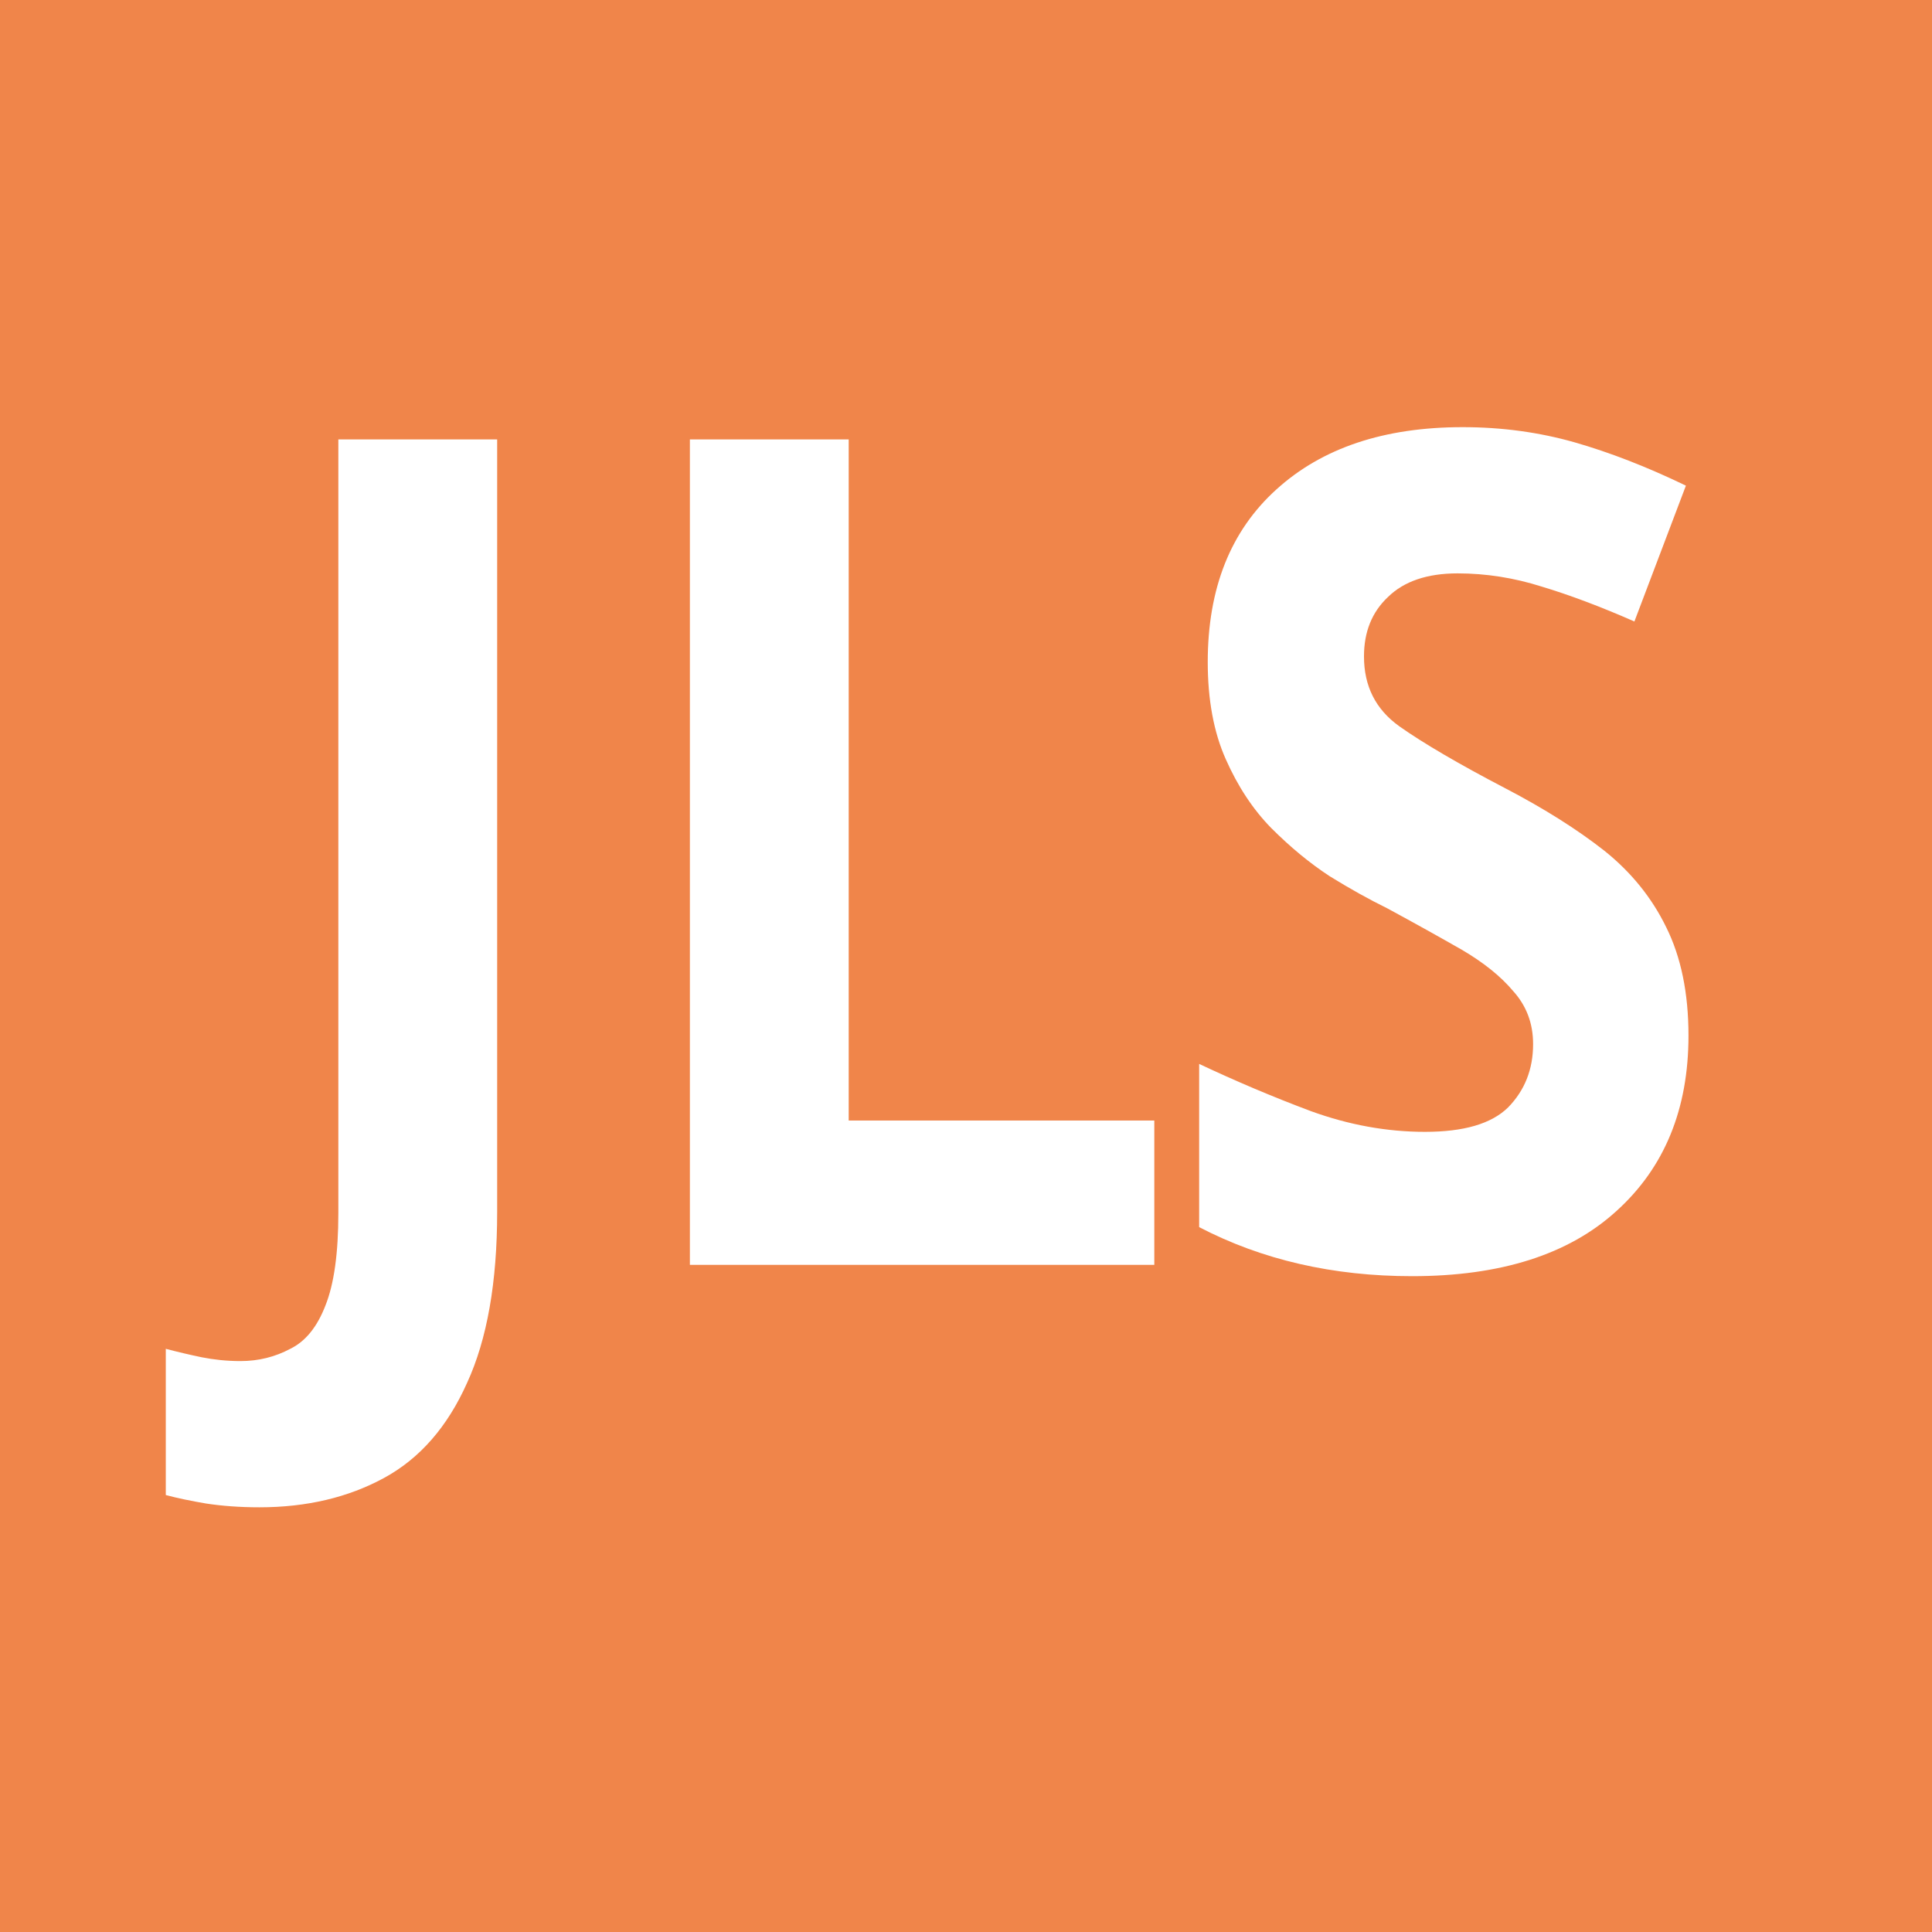
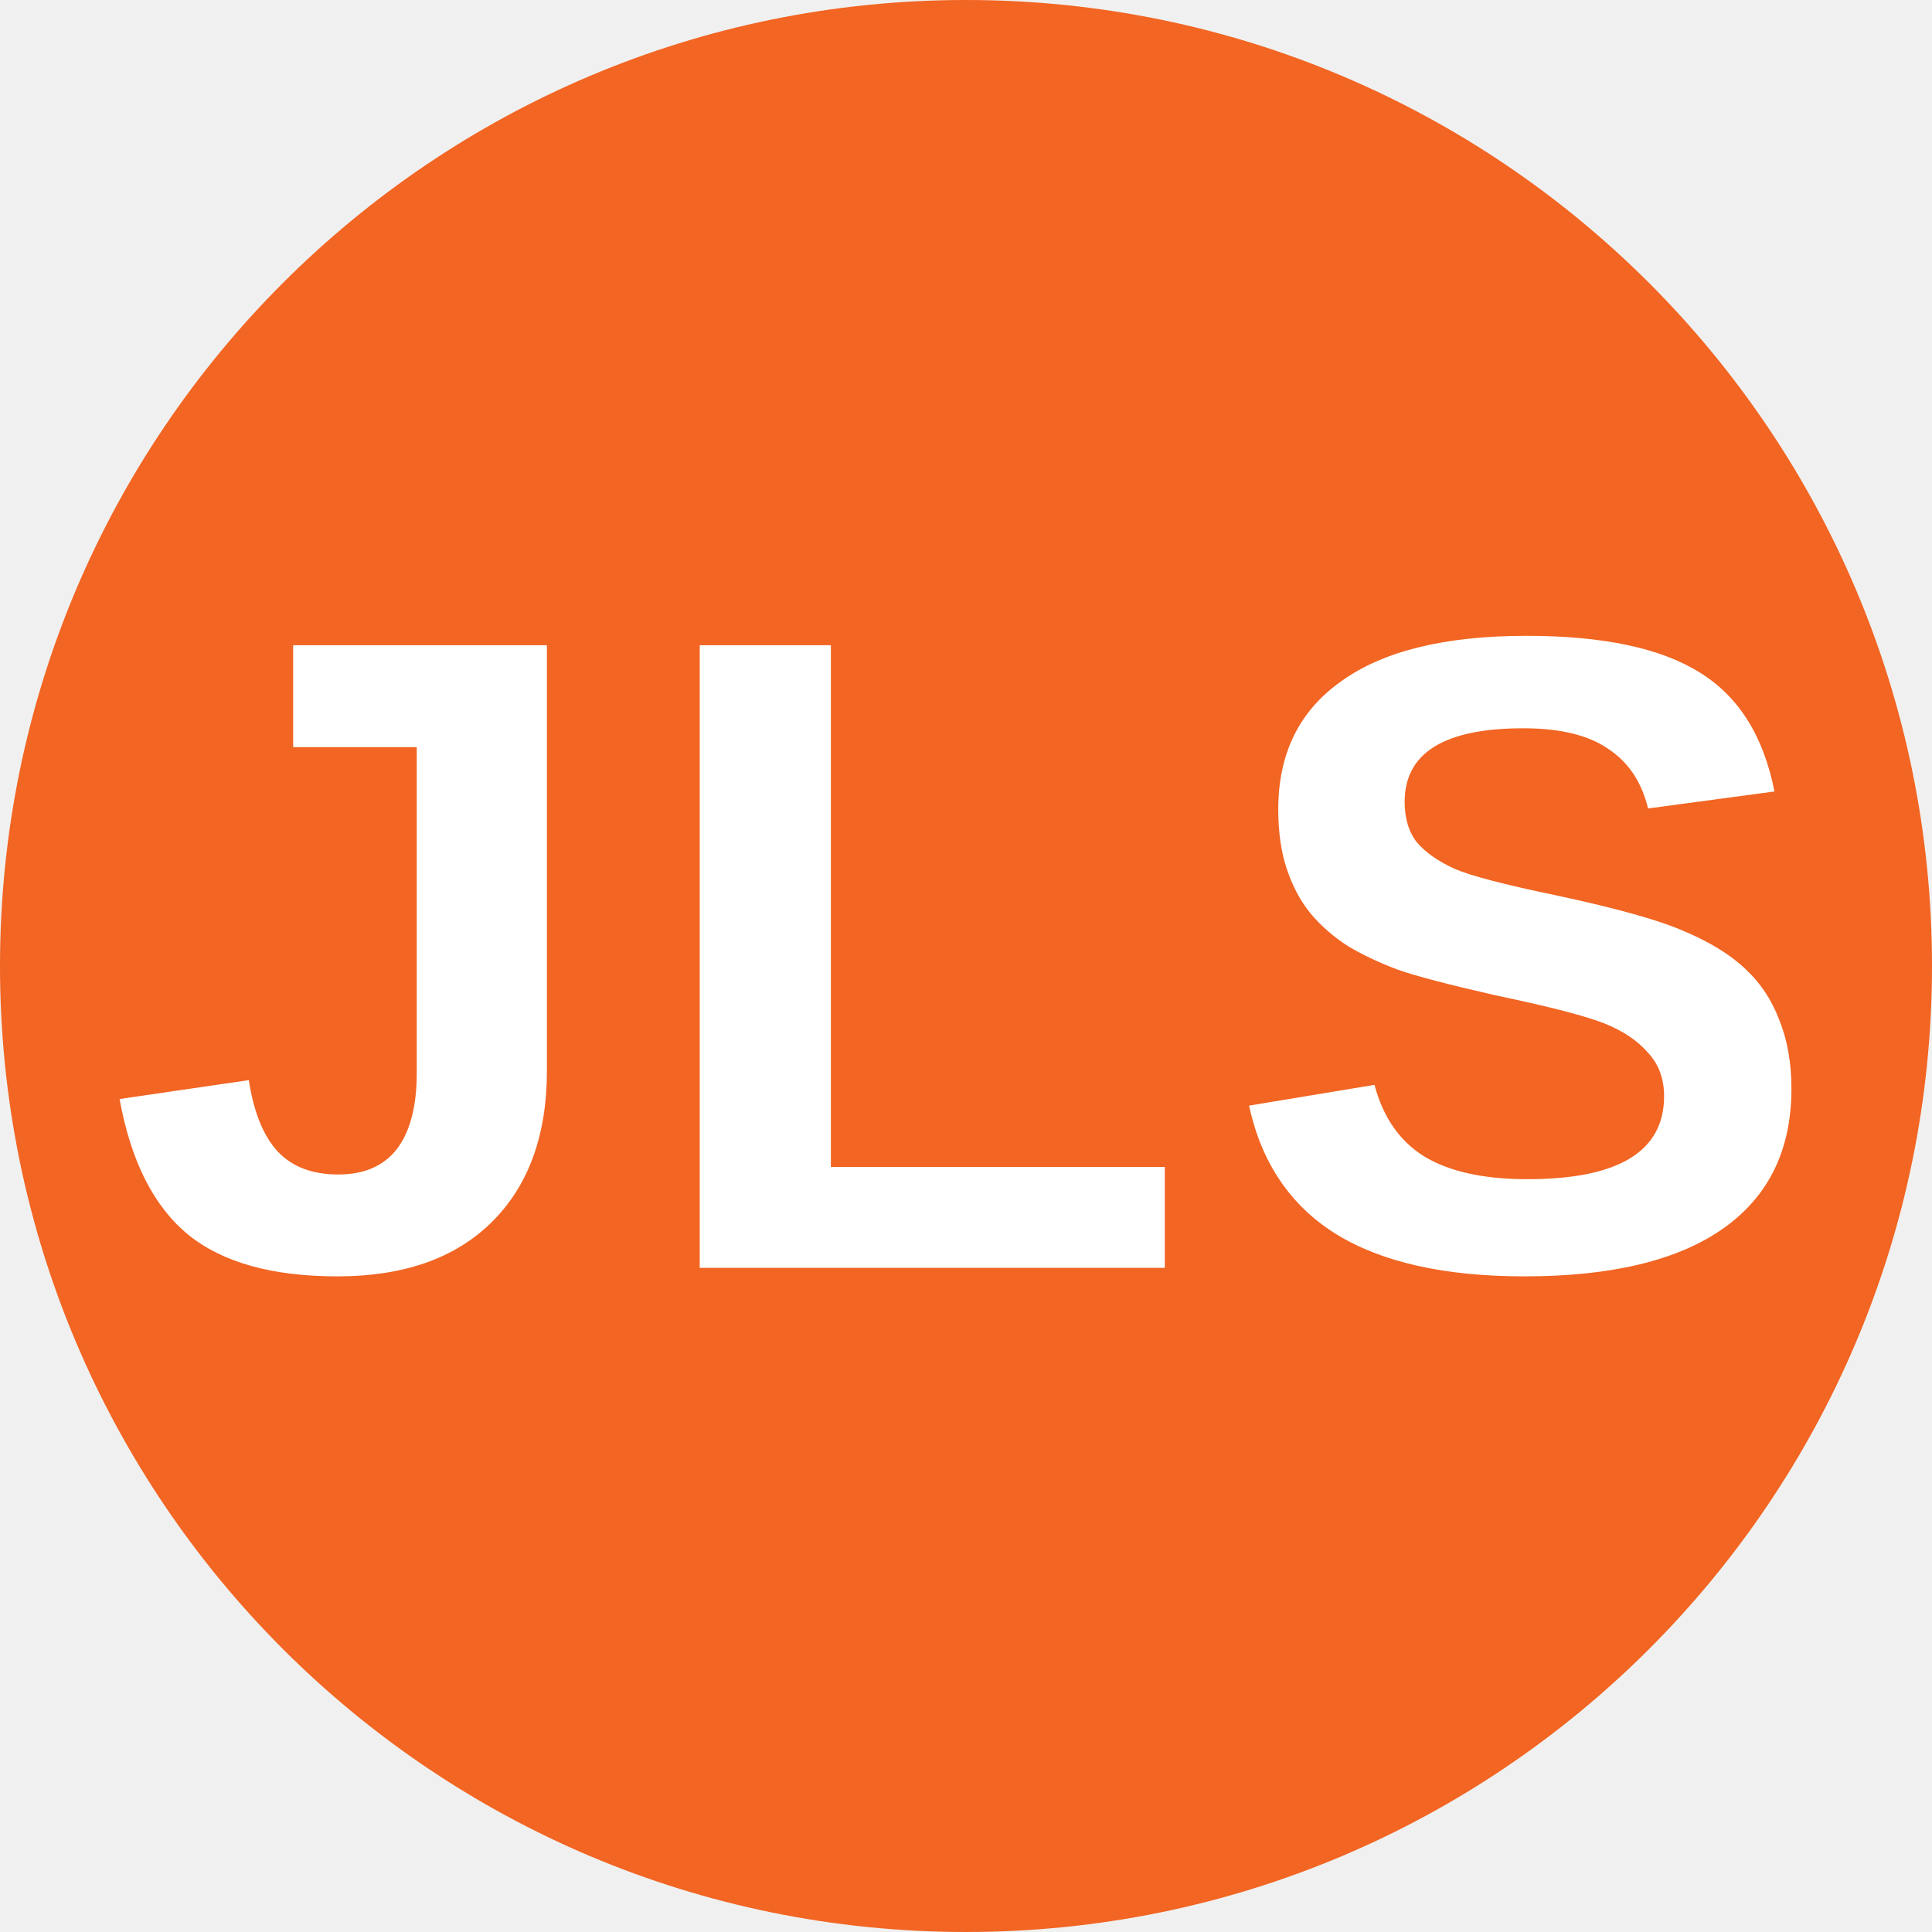
- <svg xmlns="http://www.w3.org/2000/svg" id="Layer_1" data-name="Layer 1" viewBox="0 0 32 32">
-   <defs>
-     <style>
-       .cls-1 {
-         fill: #f0854a;
-       }
- 
-       .cls-2 {
-         fill: #fff;
-         font-family: AdobeCleanUX-Bold, 'Adobe Clean UX';
-         font-size: 19.15px;
-         font-weight: 700;
-       }
- 
-       .cls-3 {
-         letter-spacing: .02em;
-       }
-     </style>
-   </defs>
-   <rect class="cls-1" width="32" height="32" />
-   <text class="cls-2" transform="translate(4.04 20.95) scale(.91 1)">
-     <tspan x="0" y="0">J</tspan>
-     <tspan class="cls-3" x="6.4" y="0">L</tspan>
-     <tspan x="16.51" y="0">S</tspan>
-   </text>
+ <svg xmlns="http://www.w3.org/2000/svg" viewBox="0 0 32 32">
+   <circle cx="16" cy="16" r="16" fill="#F26522" />
+   <text x="16" y="21" text-anchor="middle" font-family="Arial,Helvetica,sans-serif" font-size="15" font-weight="700" fill="#ffffff" letter-spacing="0.5">JLS</text>
</svg>
